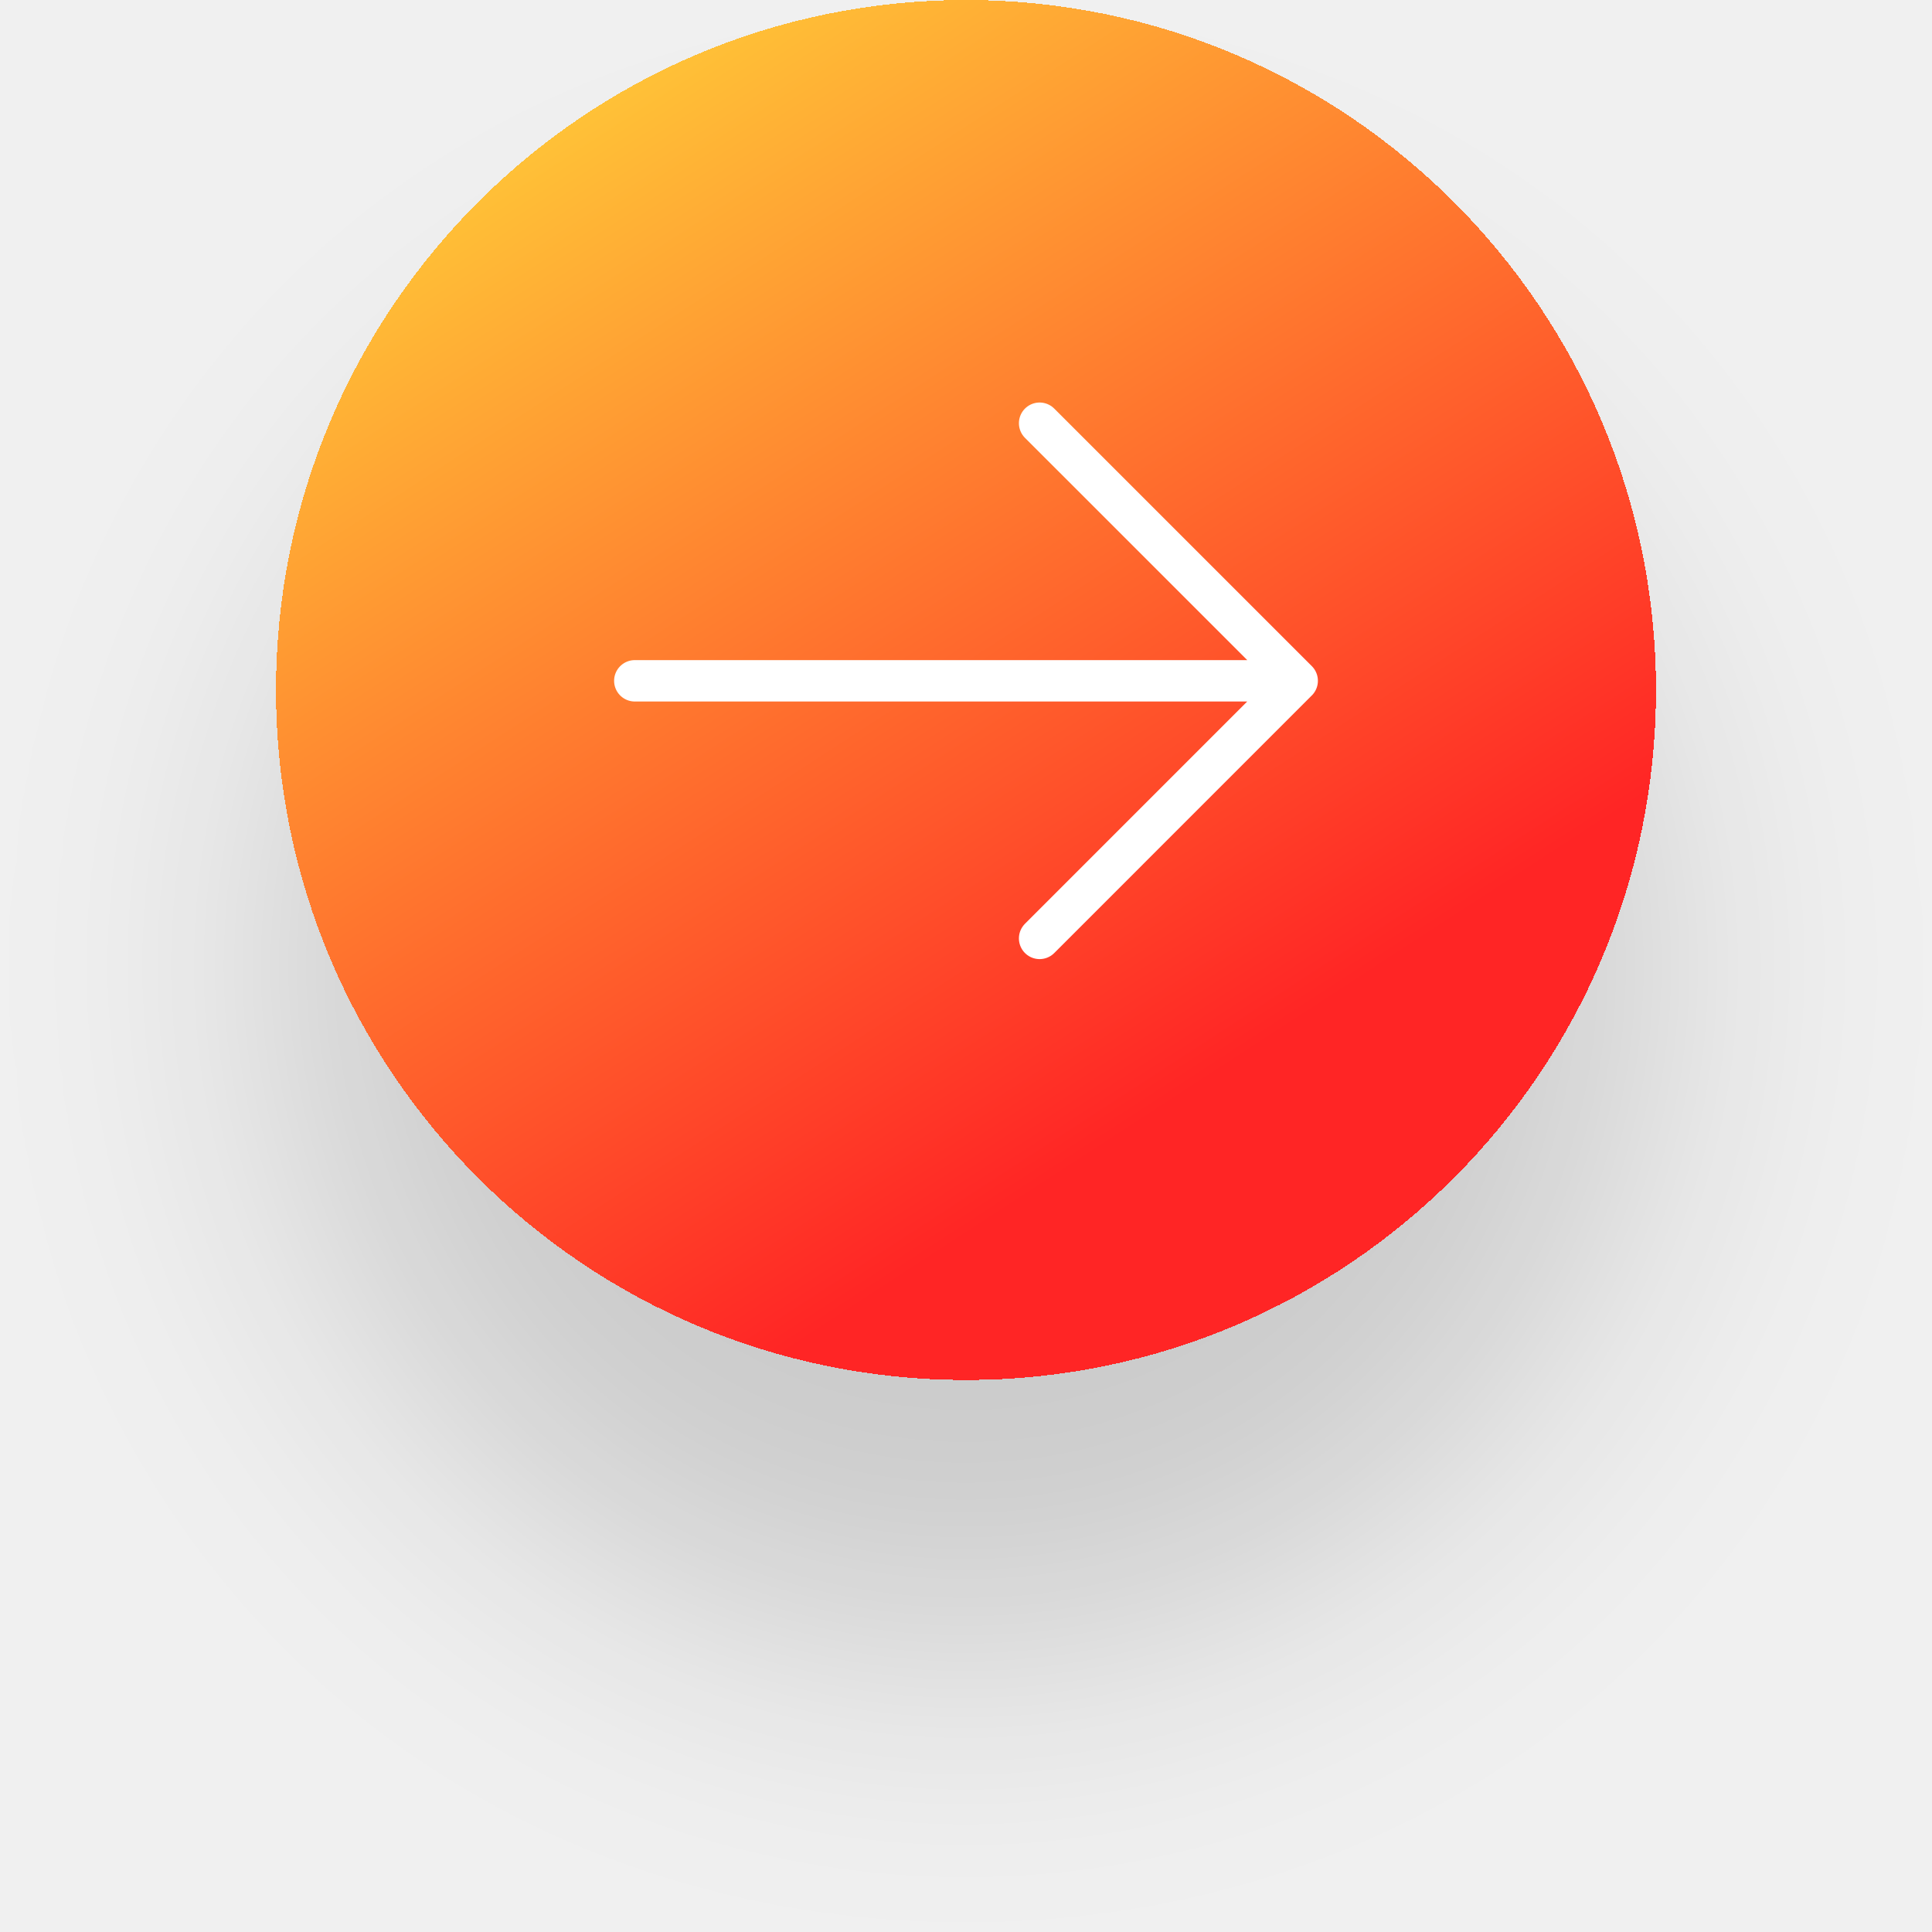
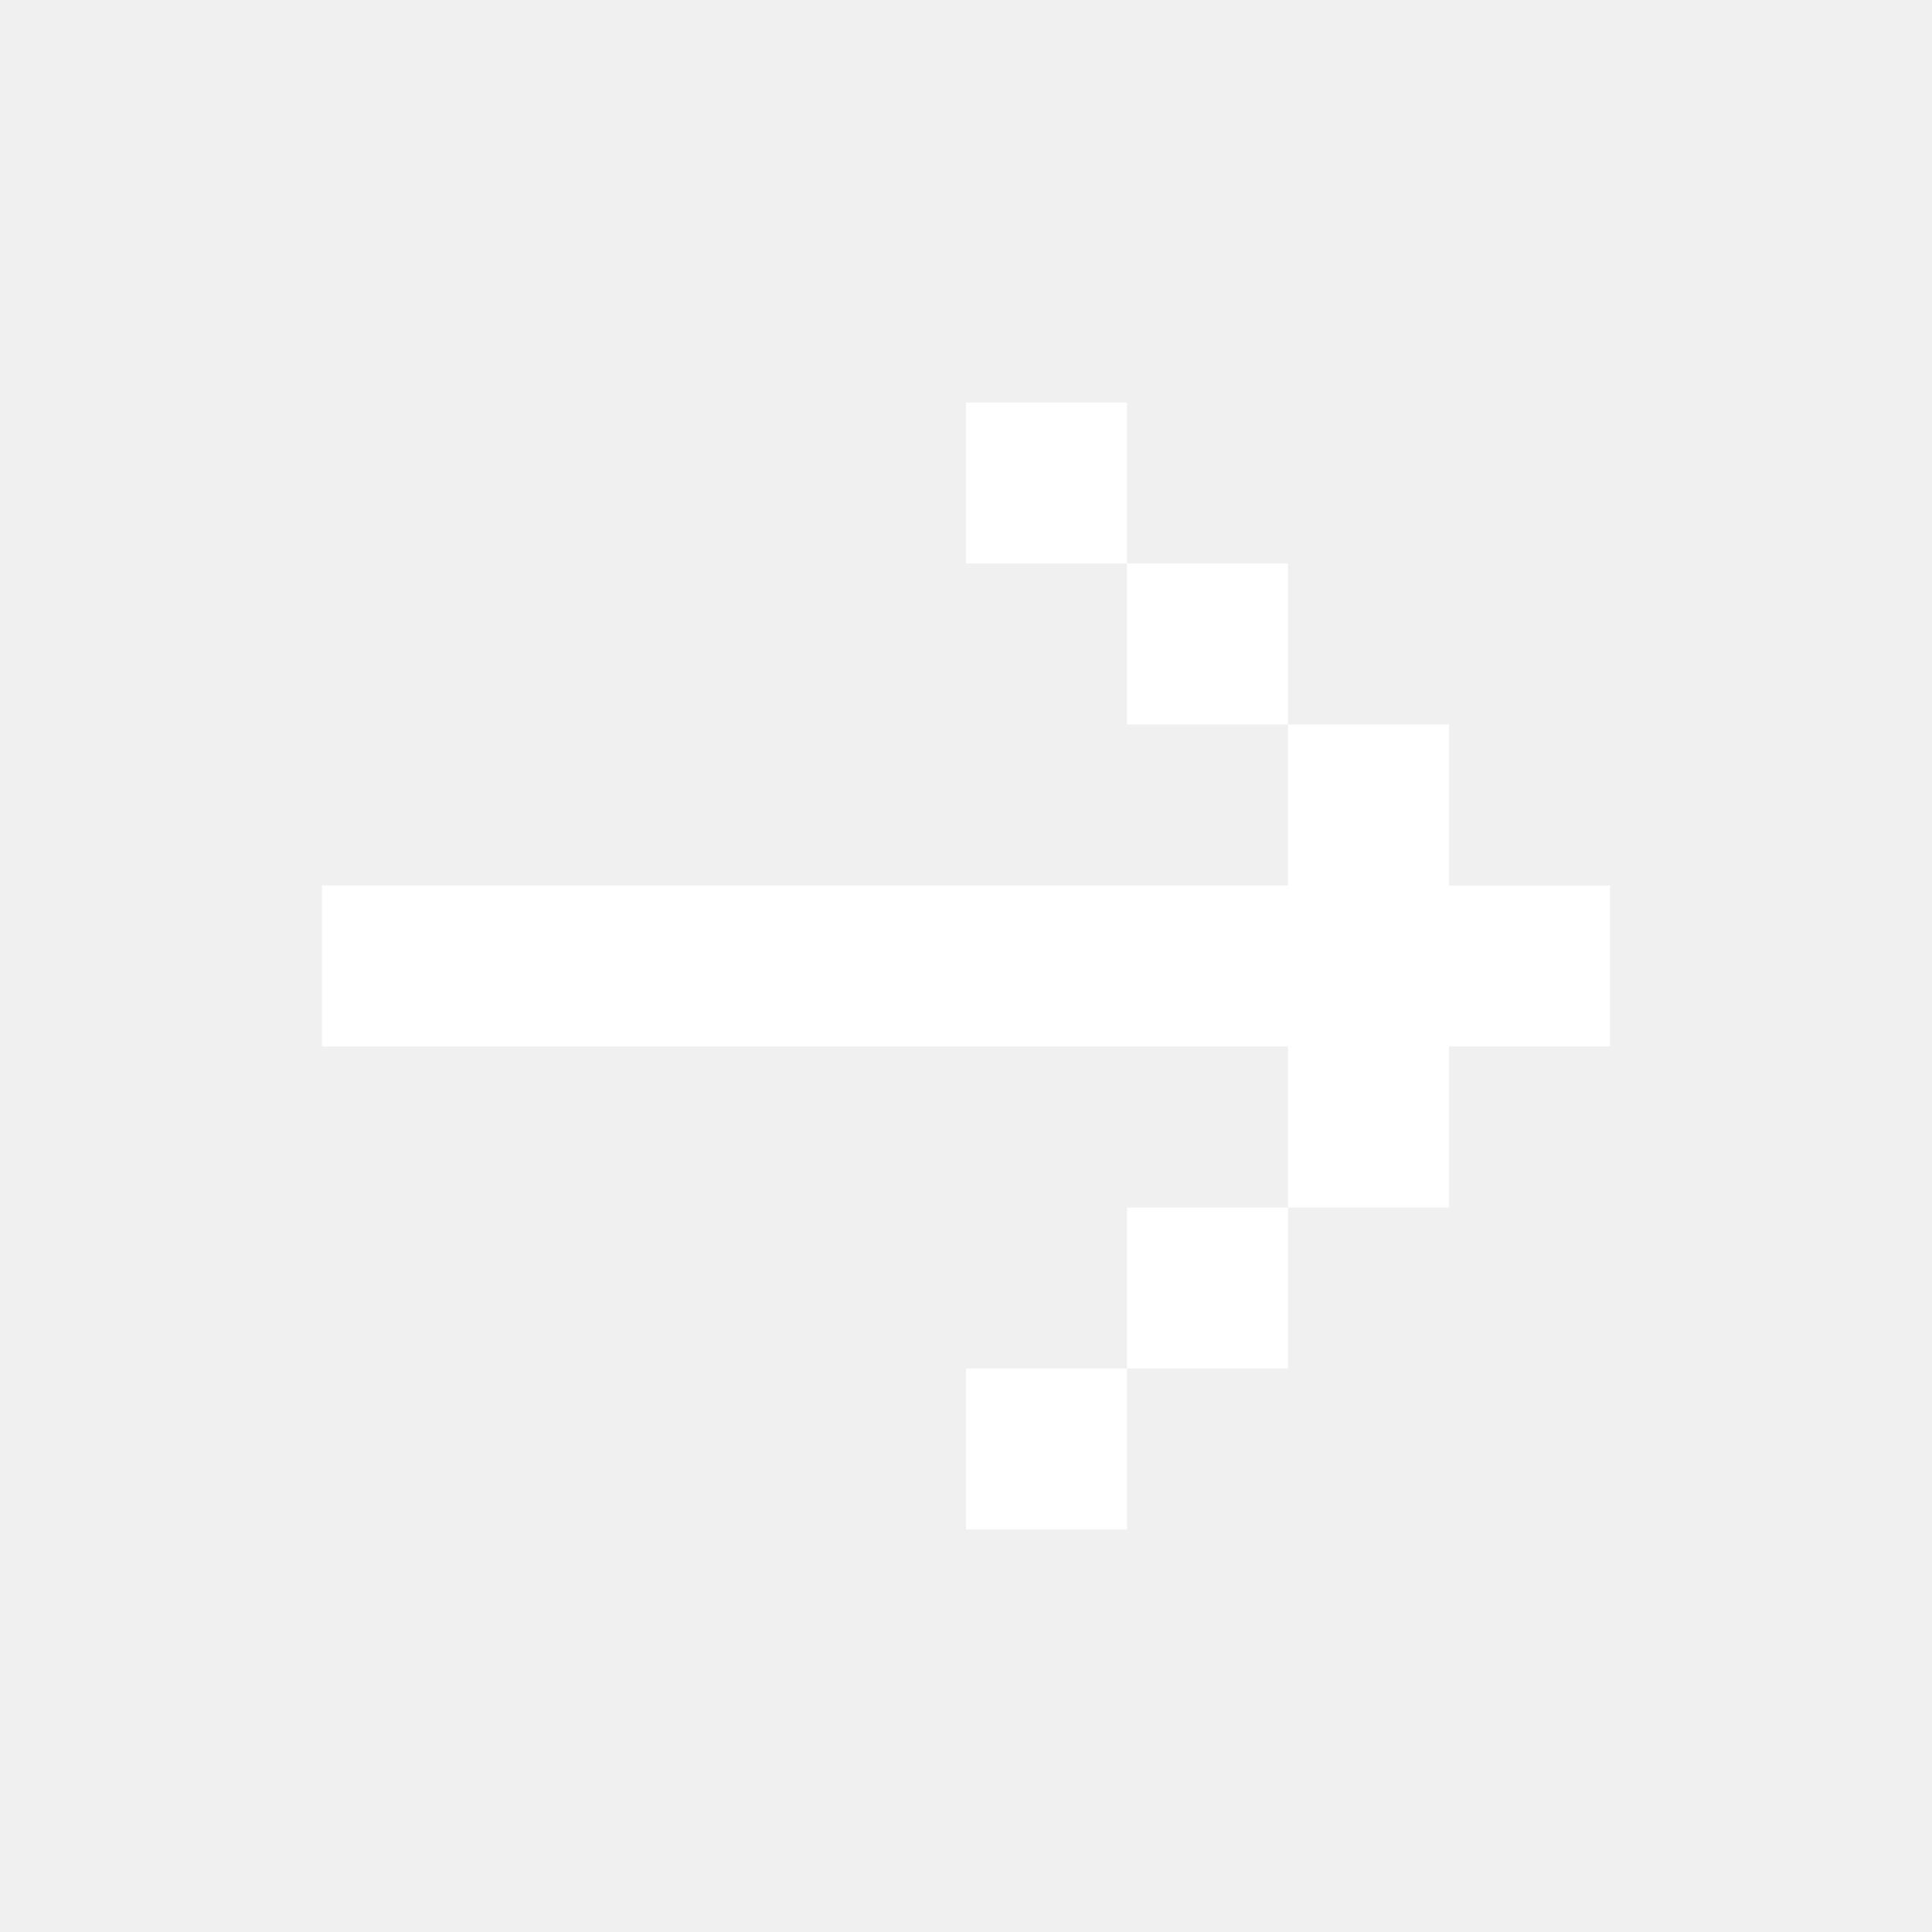
- <svg xmlns="http://www.w3.org/2000/svg" width="70" height="70" fill="none">
-   <g filter="url(#filter0_d_1035_1172)">
-     <rect x="10" width="50" height="50" rx="25" fill="url(#paint0_linear_1035_1172)" shape-rendering="crispEdges" />
-     <path d="M37.667 15.334L47 24.666m0 0L37.667 34M47 24.667H23" stroke="#fff" stroke-width="1.5" stroke-linecap="round" stroke-linejoin="round" />
-   </g>
-   <defs>
-     <linearGradient id="paint0_linear_1035_1172" x1="16.165" y1="-4.004" x2="53.835" y2="54.004" gradientUnits="userSpaceOnUse">
-       <stop stop-color="#FFE53B" />
-       <stop offset=".74" stop-color="#FF2525" />
-     </linearGradient>
-     <filter id="filter0_d_1035_1172" x="0" y="0" width="70" height="70" filterUnits="userSpaceOnUse" color-interpolation-filters="sRGB">
-       <feFlood flood-opacity="0" result="BackgroundImageFix" />
-       <feColorMatrix in="SourceAlpha" values="0 0 0 0 0 0 0 0 0 0 0 0 0 0 0 0 0 0 127 0" result="hardAlpha" />
-       <feOffset dy="10" />
-       <feGaussianBlur stdDeviation="5" />
-       <feComposite in2="hardAlpha" operator="out" />
-       <feColorMatrix values="0 0 0 0 0 0 0 0 0 0 0 0 0 0 0 0 0 0 0.153 0" />
-       <feBlend in2="BackgroundImageFix" result="effect1_dropShadow_1035_1172" />
-       <feBlend in="SourceGraphic" in2="effect1_dropShadow_1035_1172" result="shape" />
-     </filter>
-   </defs>
+ <svg xmlns="http://www.w3.org/2000/svg" width="32" height="32" fill="none">
+   <path d="M5.333 14.666v2.667h16V20H24v-2.667h2.666v-2.666H24V12h-2.667v2.666h-16zm13.334-5.333h2.666V12h-2.666V9.333zm0 0H16V6.666h2.666v2.667zm0 13.333h2.666V20h-2.666v2.666zm0 0H16v2.667h2.666v-2.666z" fill="#fff" />
</svg>
